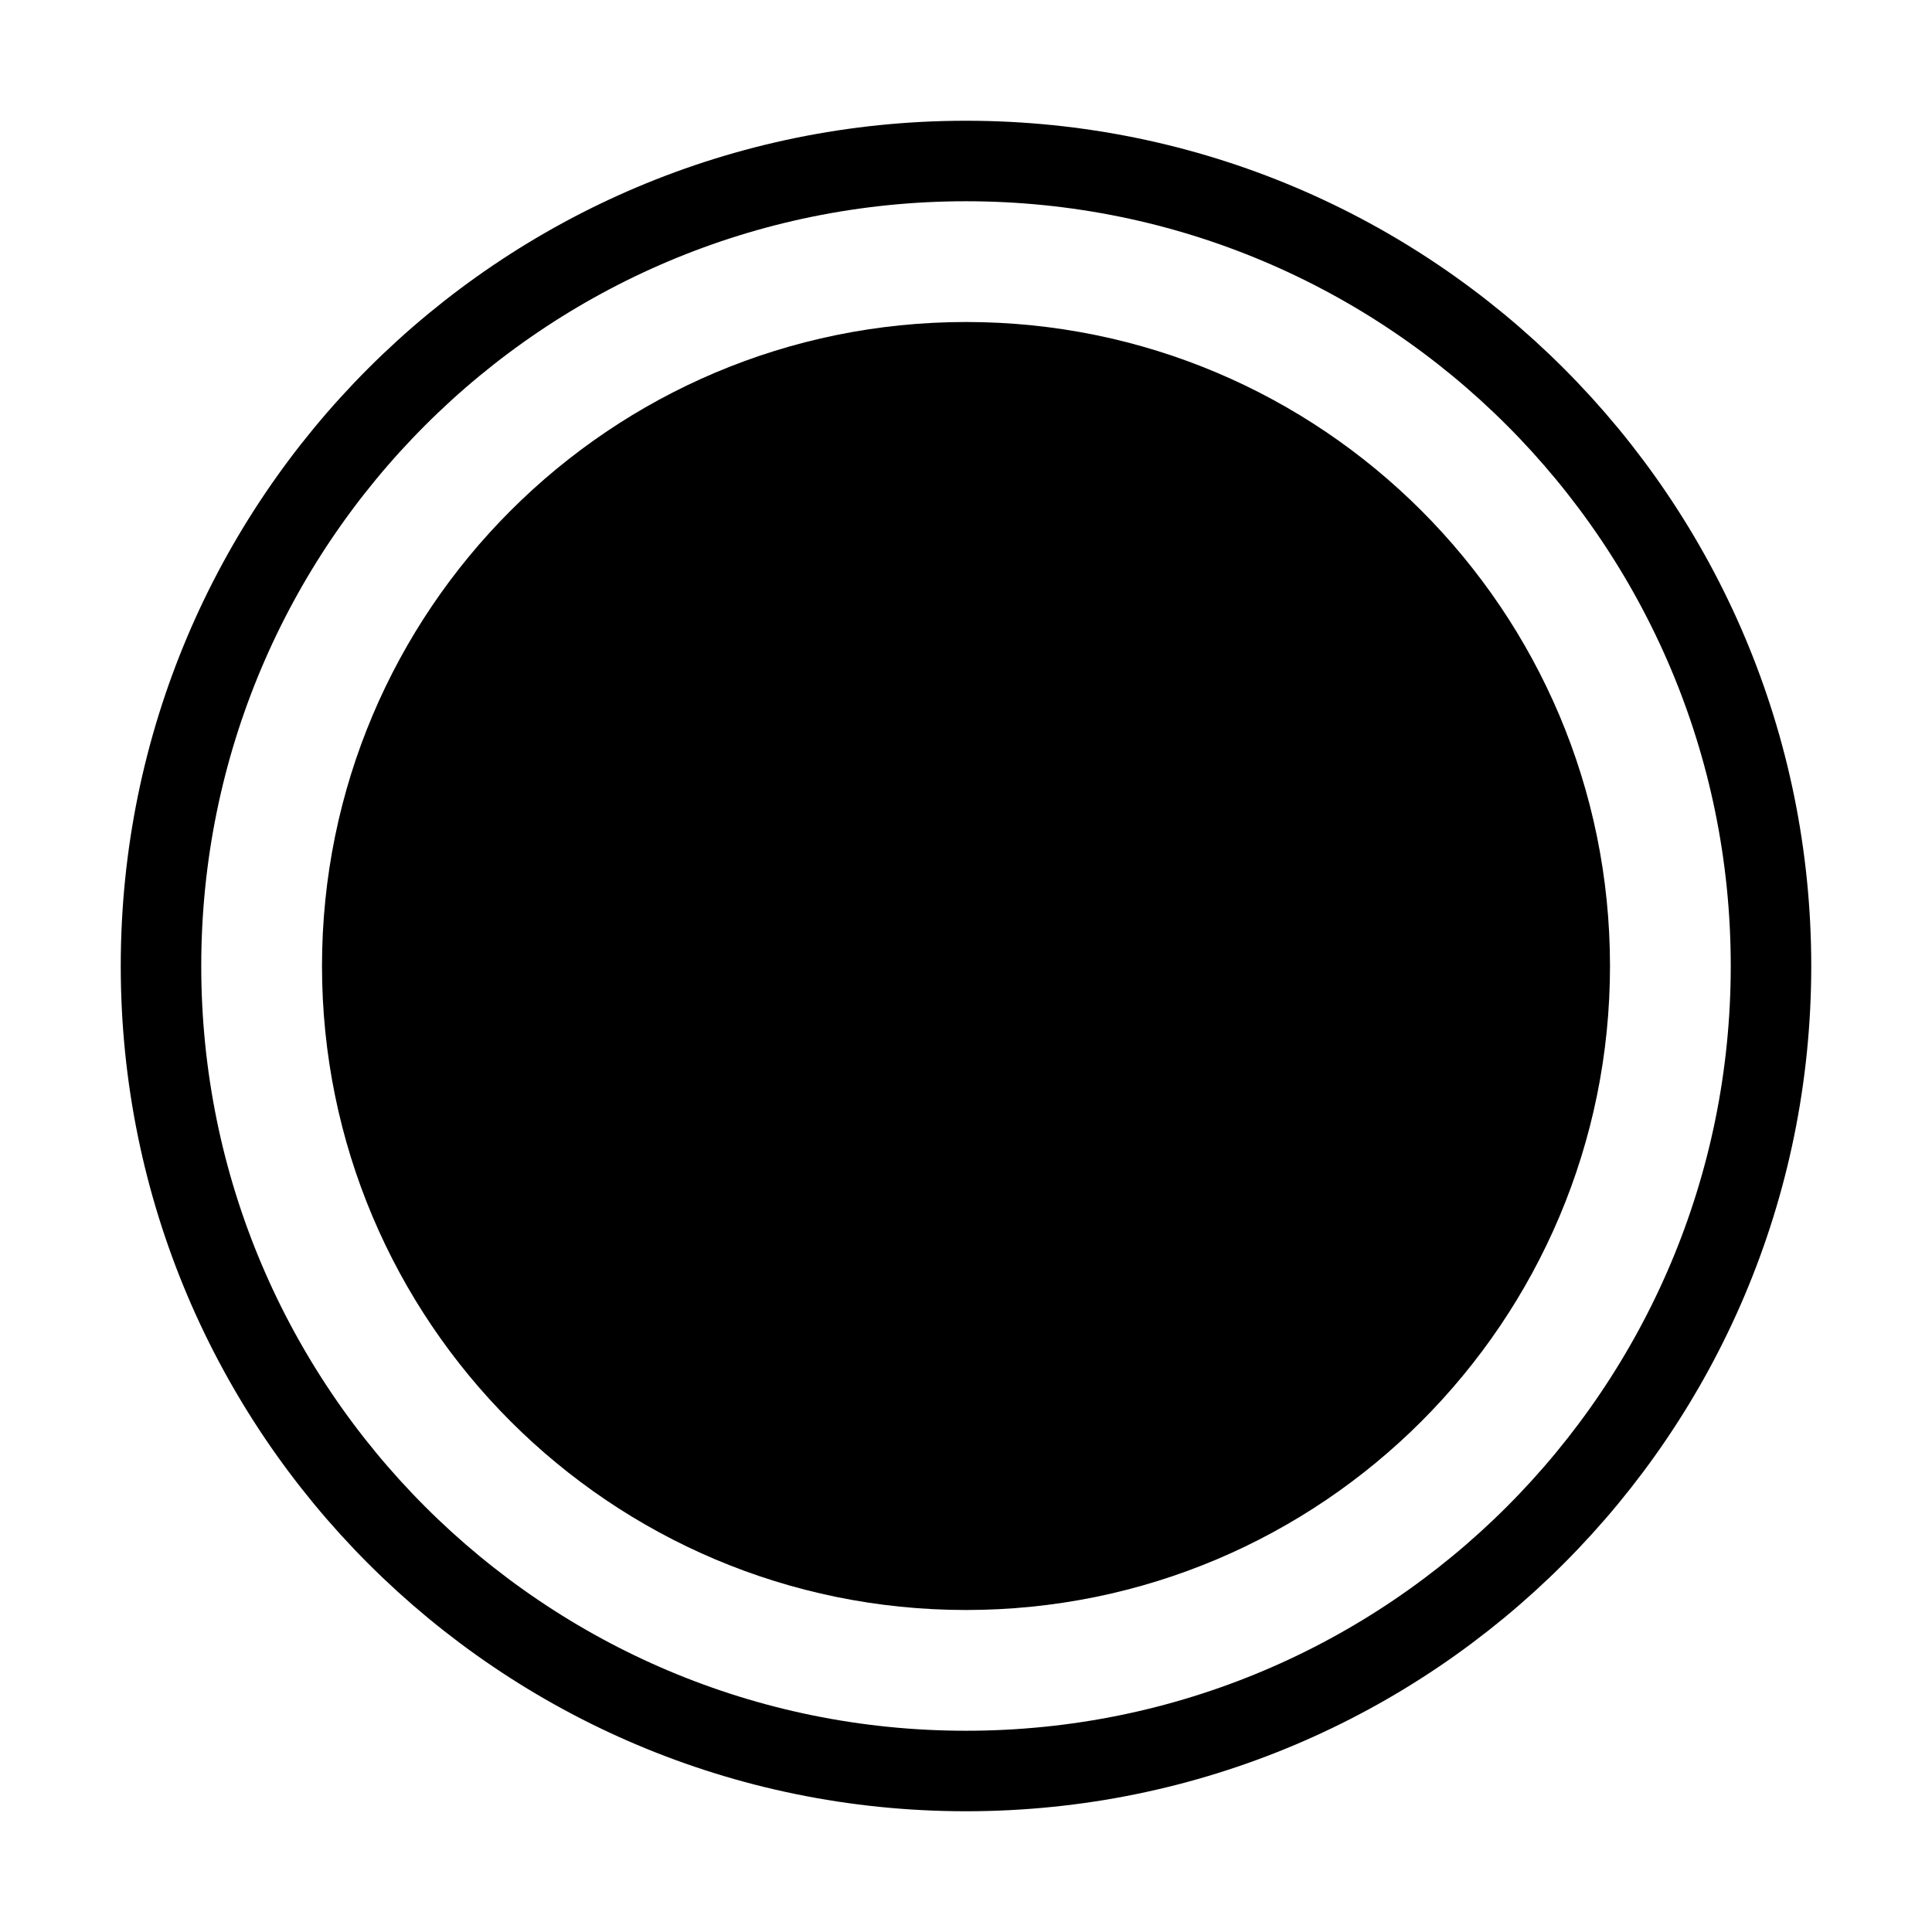
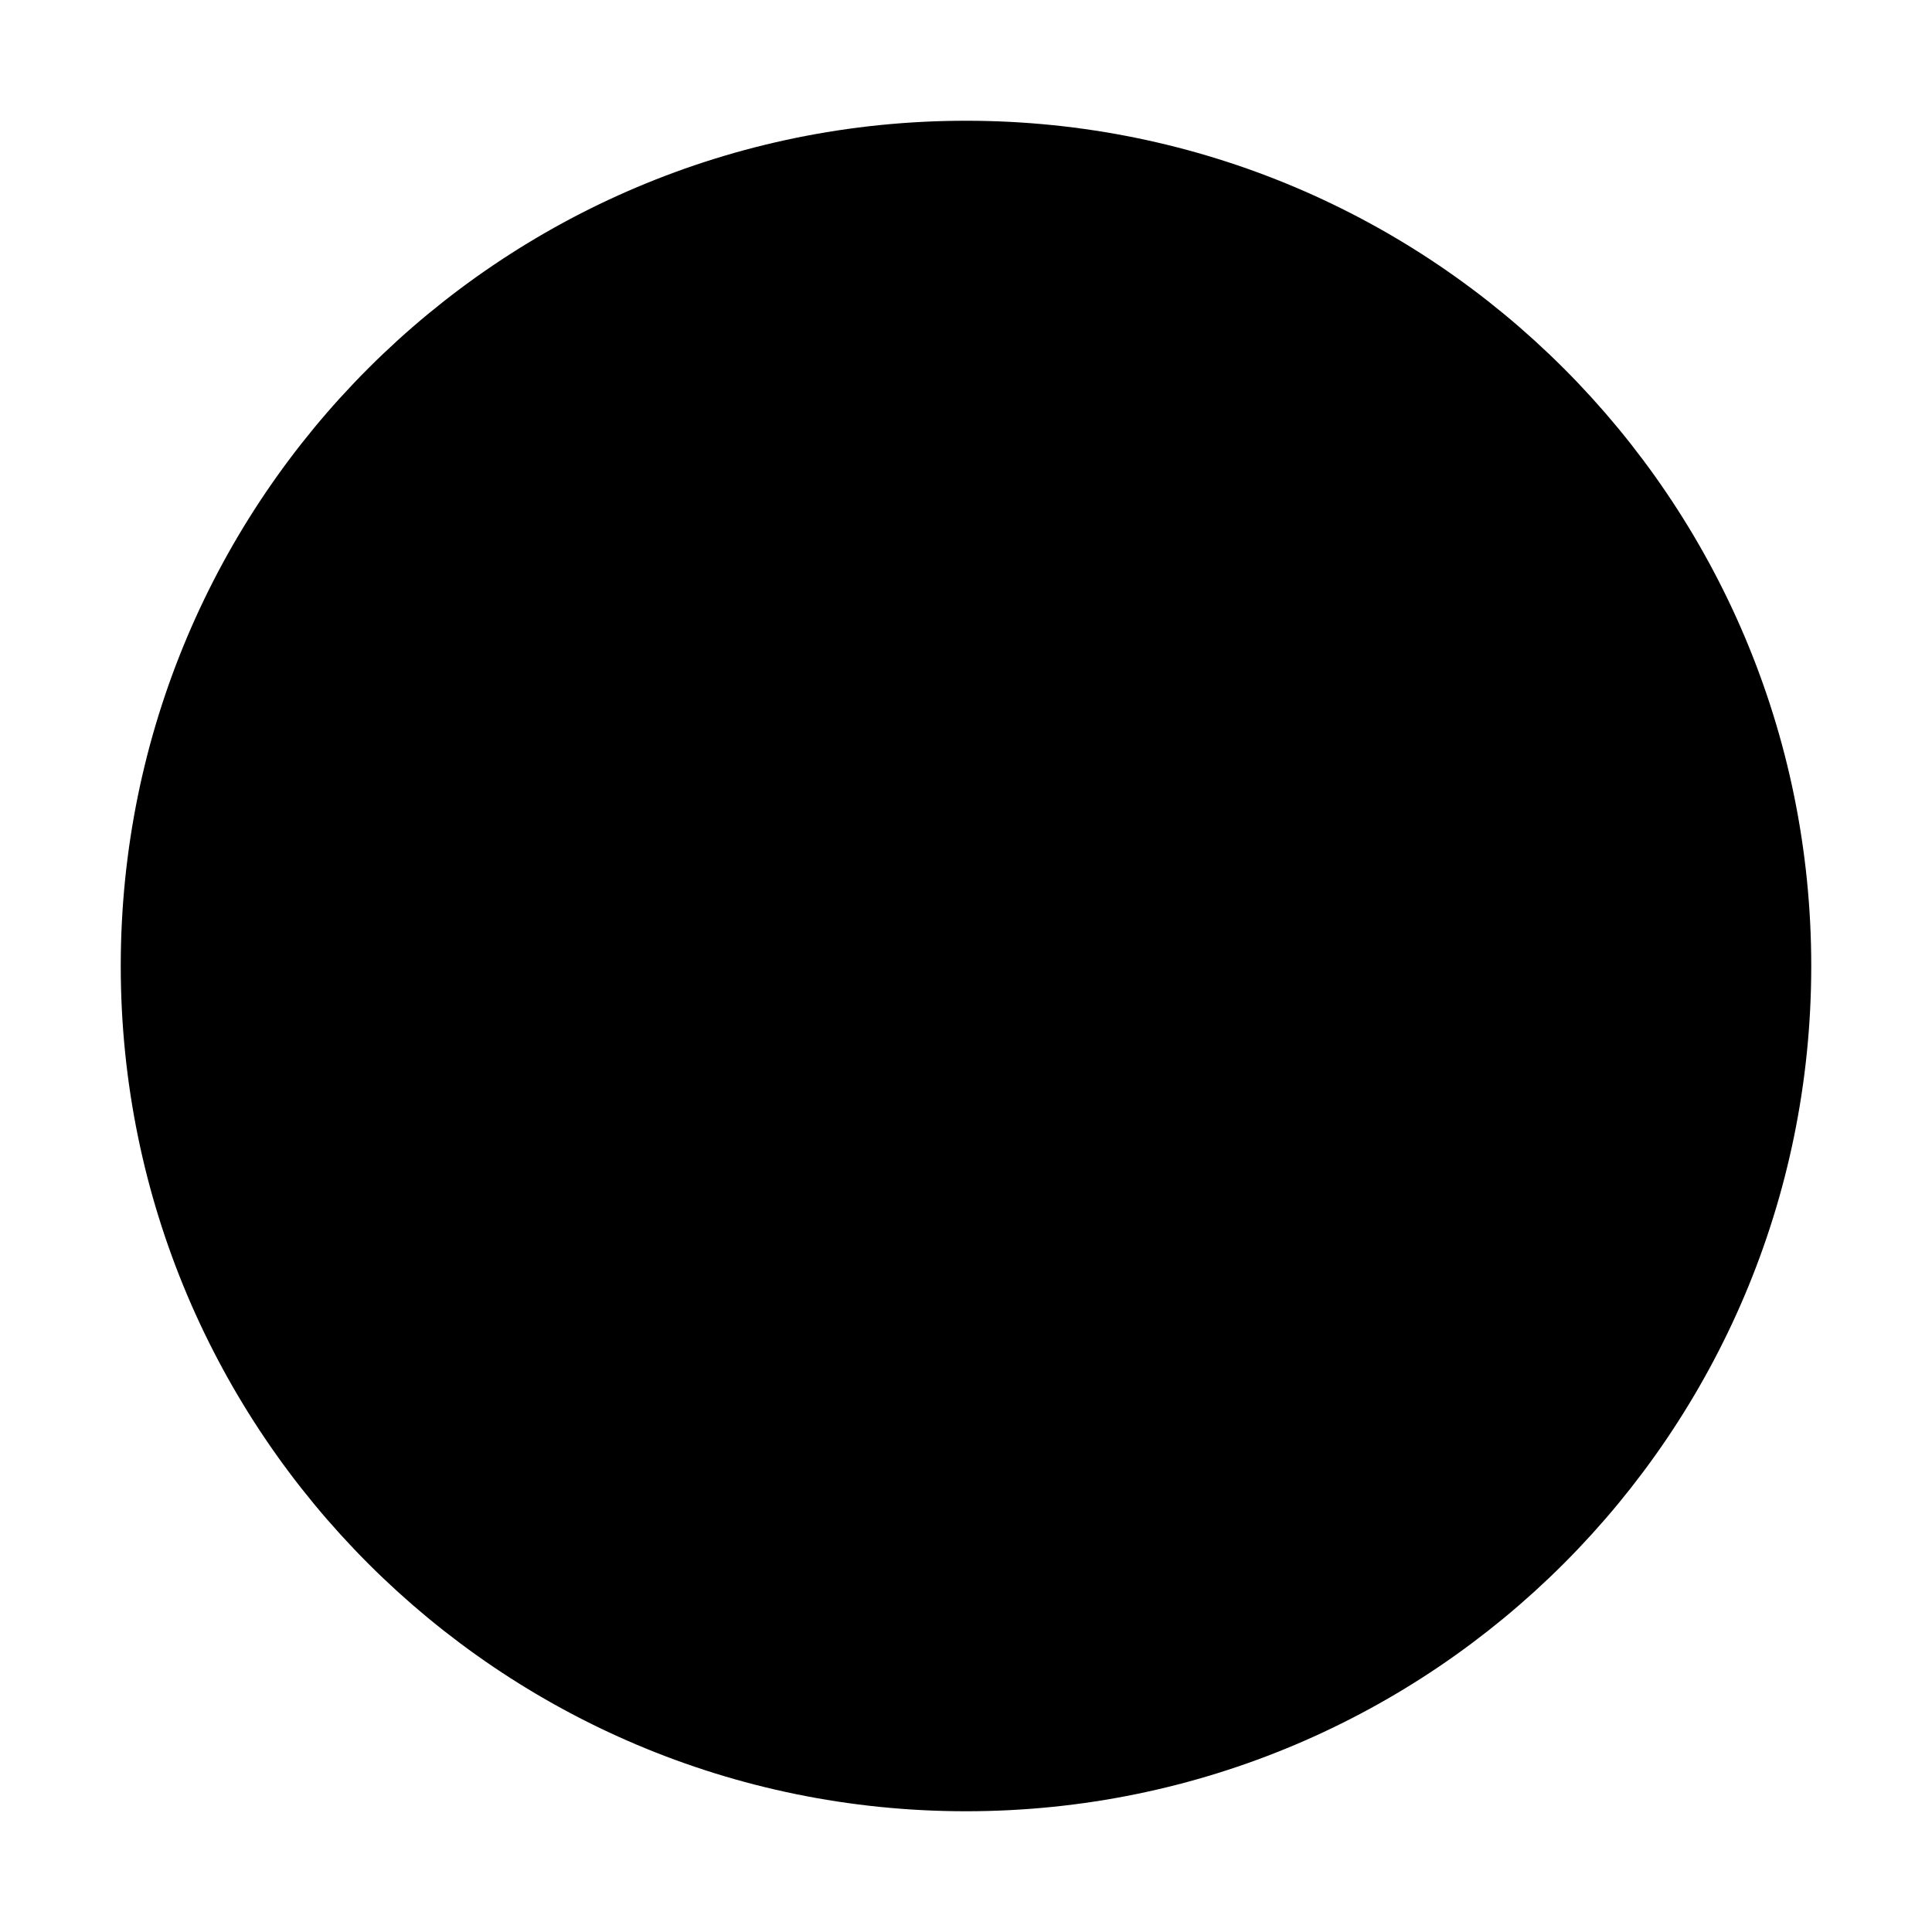
<svg xmlns="http://www.w3.org/2000/svg" width="24" height="24" viewBox="0 0 24 24" fill="none">
  <rect width="24" height="24" fill="white" />
-   <path d="M22 12C22 17.523 17.523 22 12 22C6.477 22 2 17.523 2 12C2 6.477 6.477 2 12 2C17.523 2 22 6.477 22 12Z" stroke="black" />
-   <circle cx="12" cy="12" r="8" fill="black" />
+   <path d="M22 12C22 17.523 17.523 22 12 22C6.477 22 2 17.523 2 12C2 6.477 6.477 2 12 2C17.523 2 22 6.477 22 12Z" fill="black" stroke="black" />
</svg>
